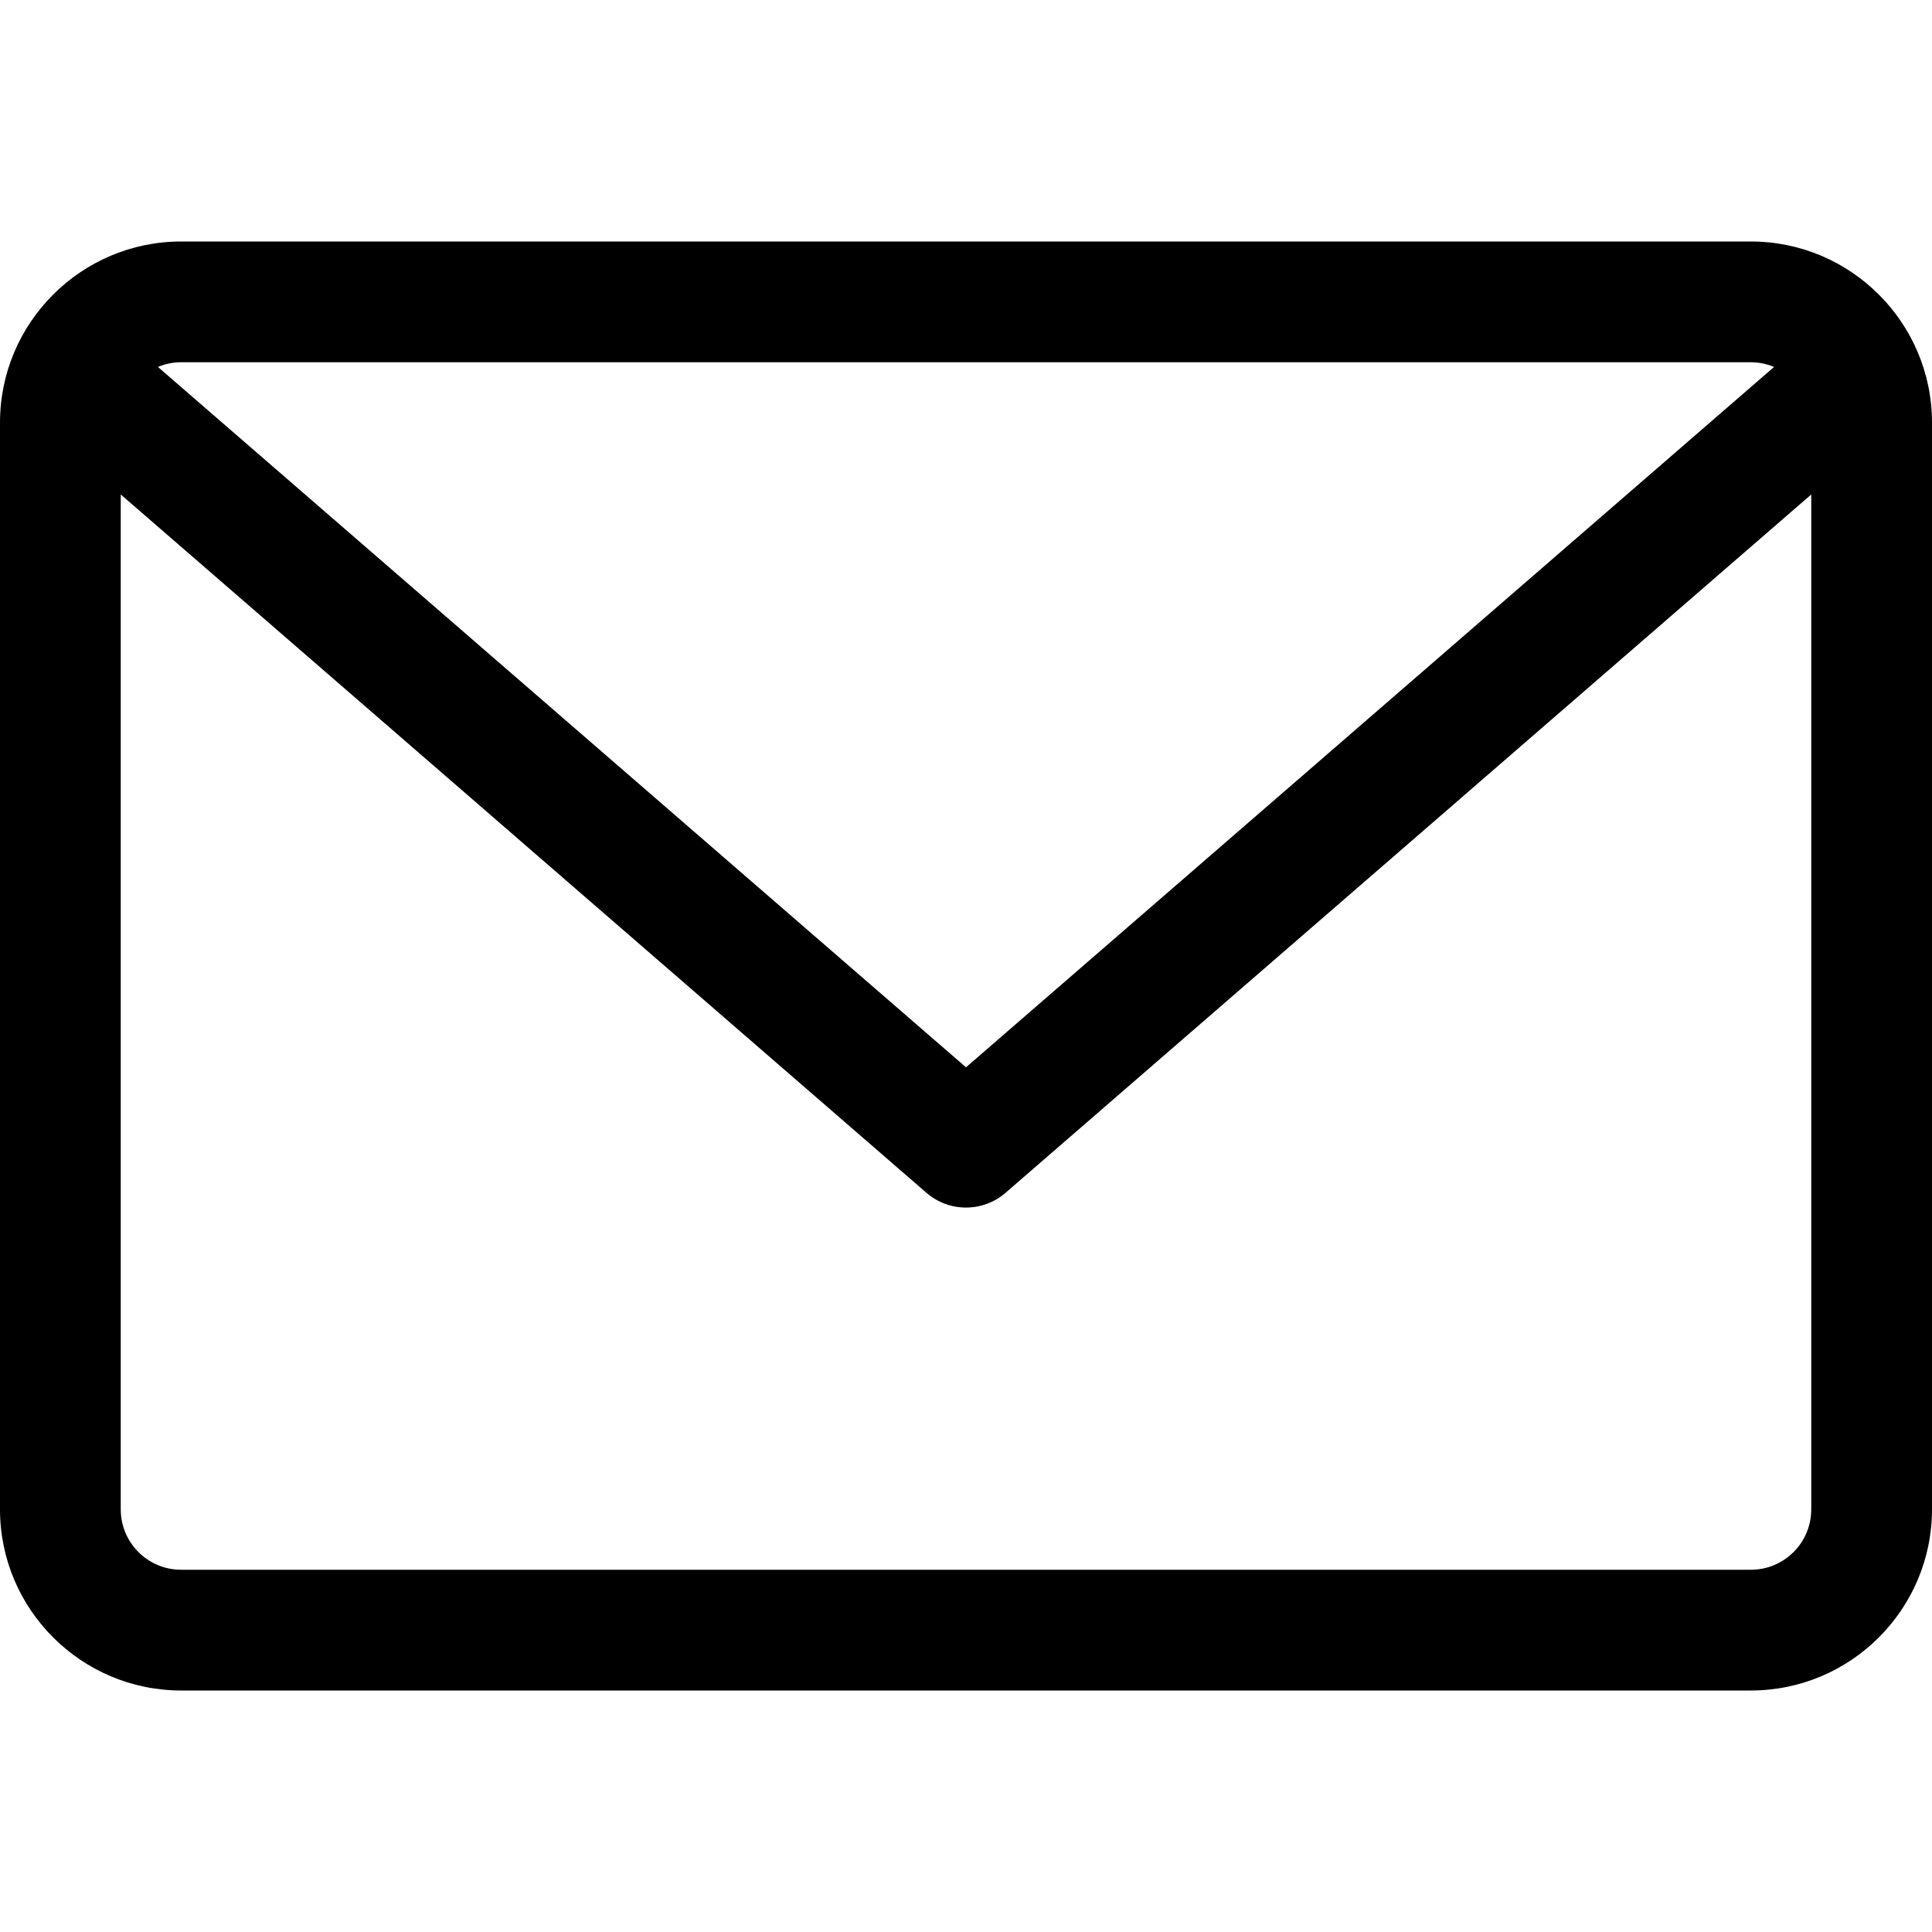
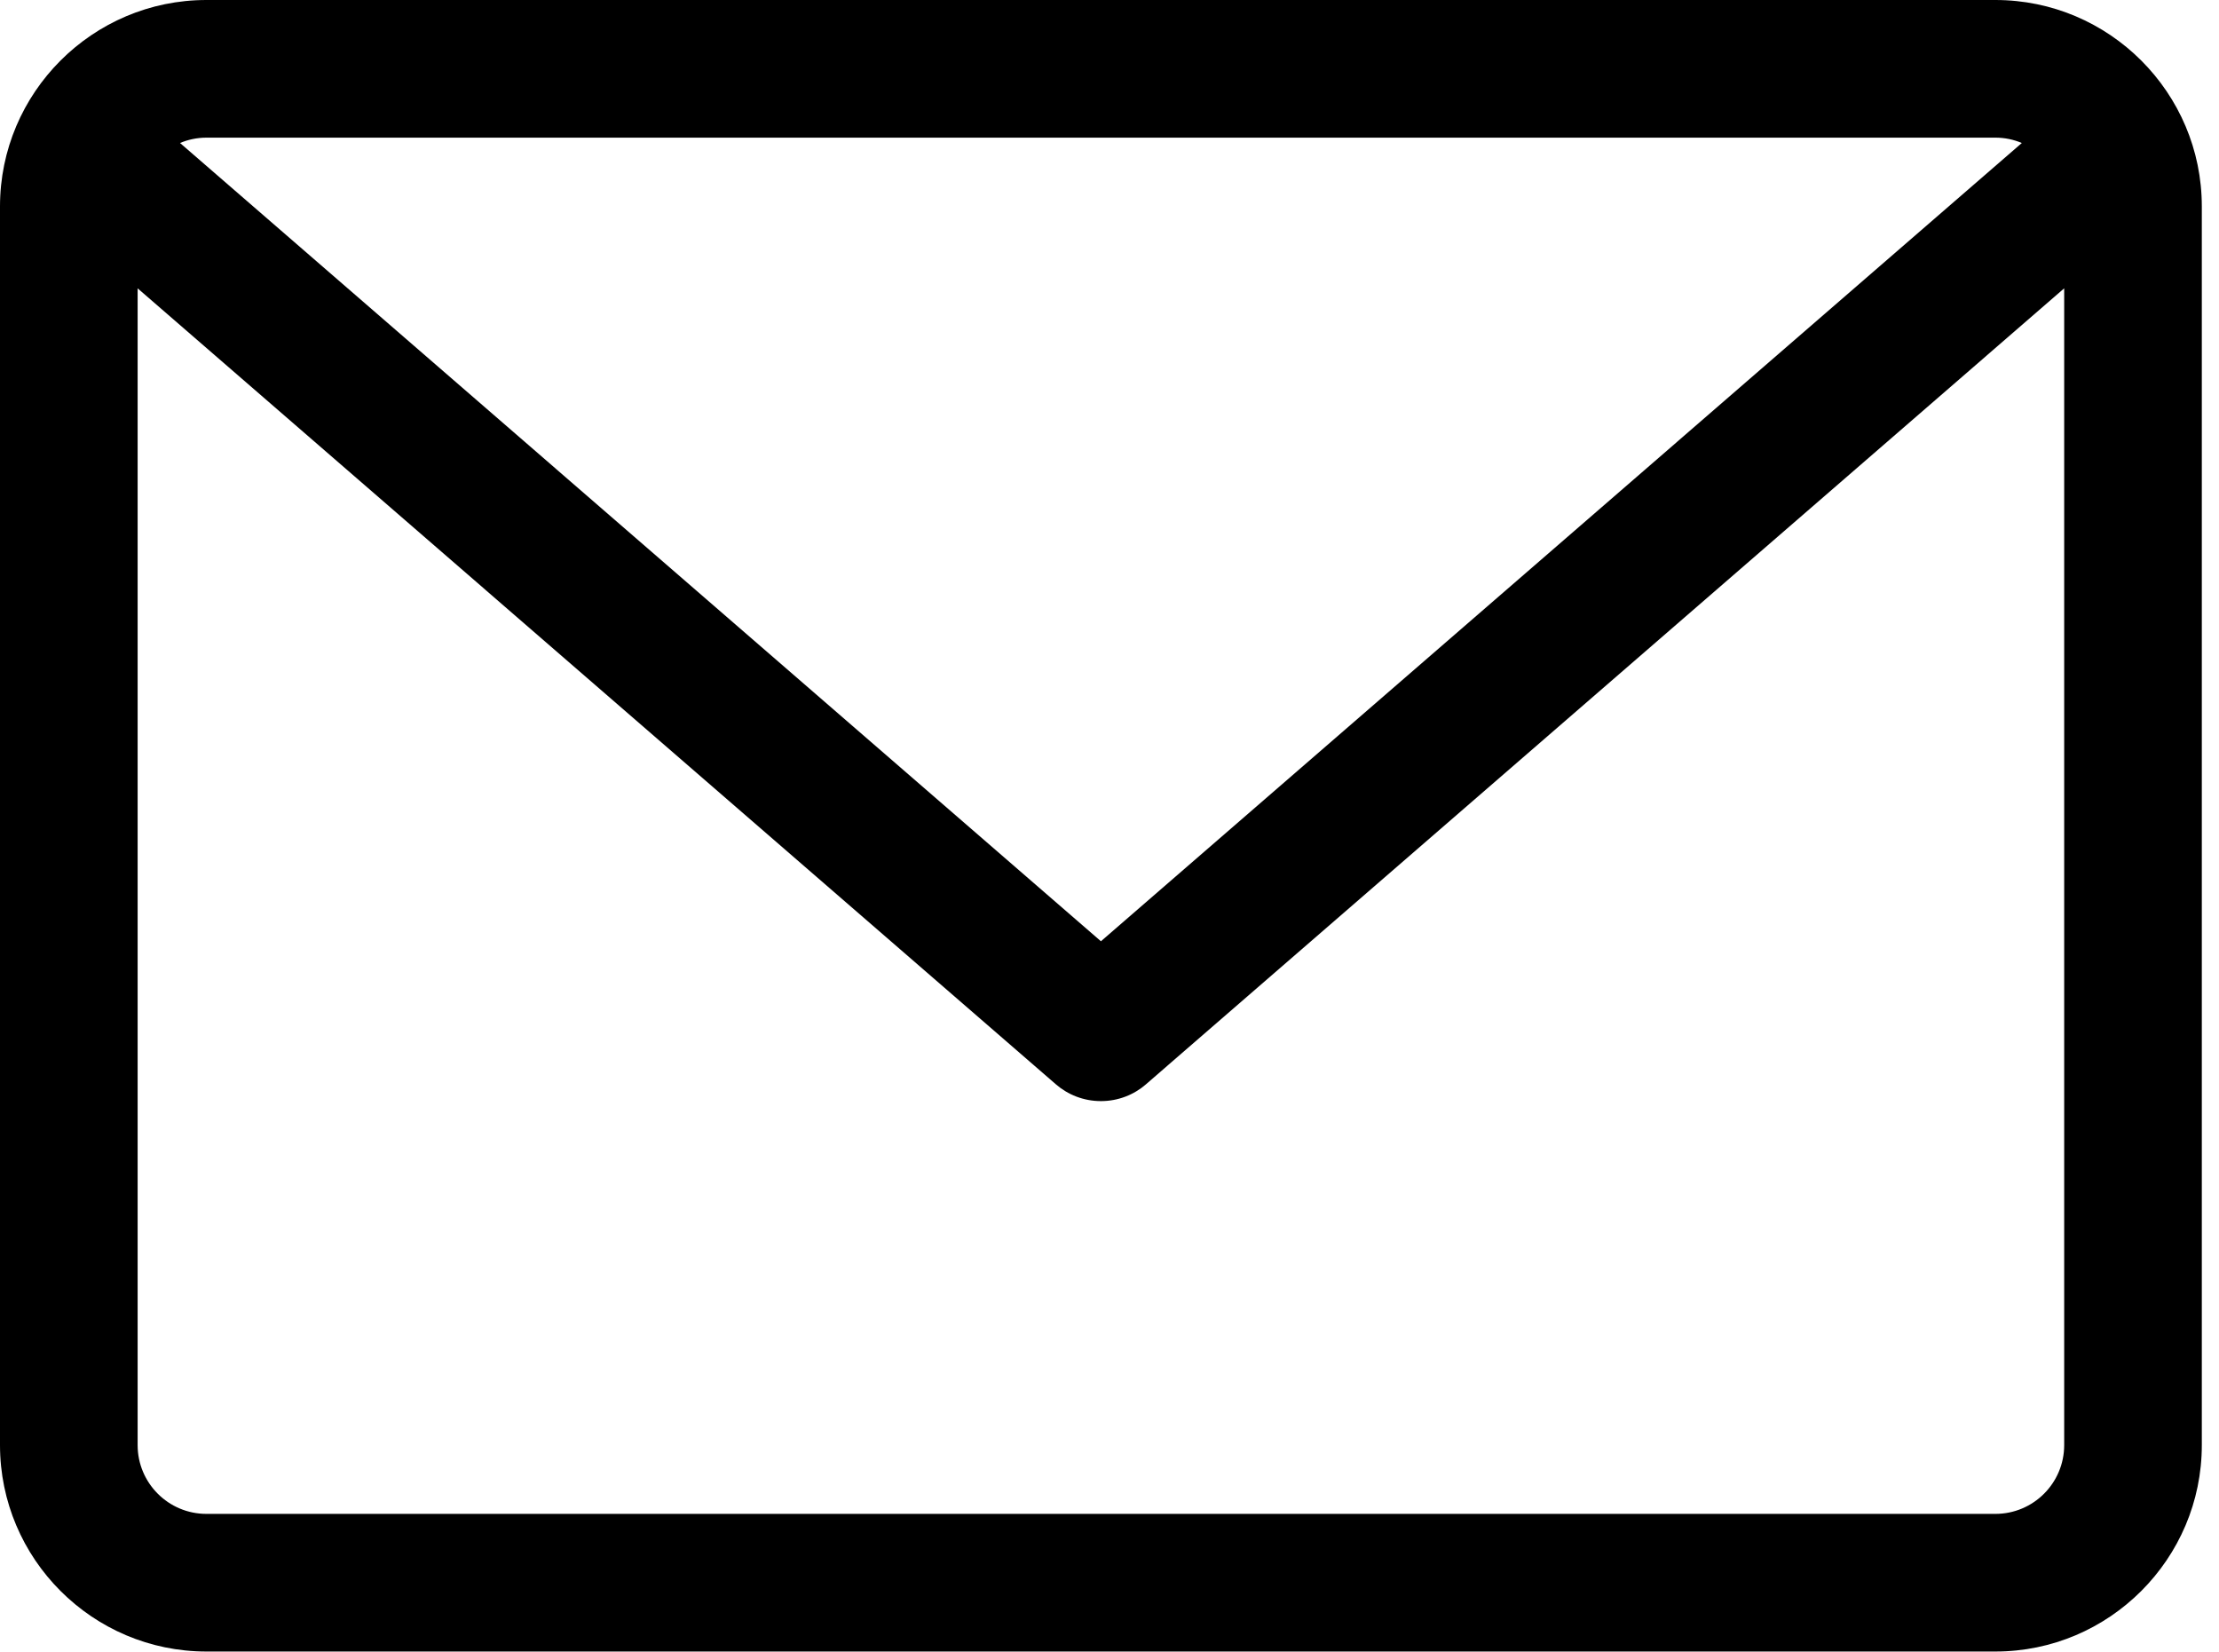
- <svg xmlns="http://www.w3.org/2000/svg" version="1.1" width="32" height="32" viewBox="0 0 32 32">
-   <path d="M29 4h-26c-1.654 0-3 1.346-3 3v18c0 1.654 1.346 3 3 3h26c1.654 0 3-1.346 3-3v-18c0-1.654-1.346-3-3-3zM29 6c0.136 0 0.266 0.028 0.384 0.078l-13.384 11.6-13.384-11.6c0.113-0.049 0.245-0.078 0.384-0.078h26zM29 26h-26c-0.552 0-1-0.448-1-1v0-16.81l13.344 11.566c0.175 0.152 0.404 0.245 0.656 0.245s0.481-0.093 0.657-0.246l-0.001 0.001 13.344-11.566v16.81c0 0.552-0.448 1-1 1v0z" />
+ <svg xmlns="http://www.w3.org/2000/svg" version="1.1" width="43" height="32" viewBox="0 0 43 32">
+   <path d="M38.667 0h-34.667c-2.205 0-4 1.795-4 4v24c0 2.205 1.795 4 4 4h34.667c2.205 0 4-1.795 4-4v-24c0-2.205-1.795-4-4-4zM38.667 2.667c0.181 0 0.355 0.037 0.512 0.104l-17.845 15.467-17.845-15.467c0.151-0.065 0.327-0.104 0.512-0.104h34.667zM38.667 29.333h-34.667c-0.736 0-1.333-0.597-1.333-1.333v0-22.413l17.792 15.421c0.233 0.203 0.539 0.327 0.875 0.327s0.642-0.124 0.876-0.328l-0.002 0.001 17.792-15.421v22.413c0 0.736-0.597 1.333-1.333 1.333v0z" />
</svg>
